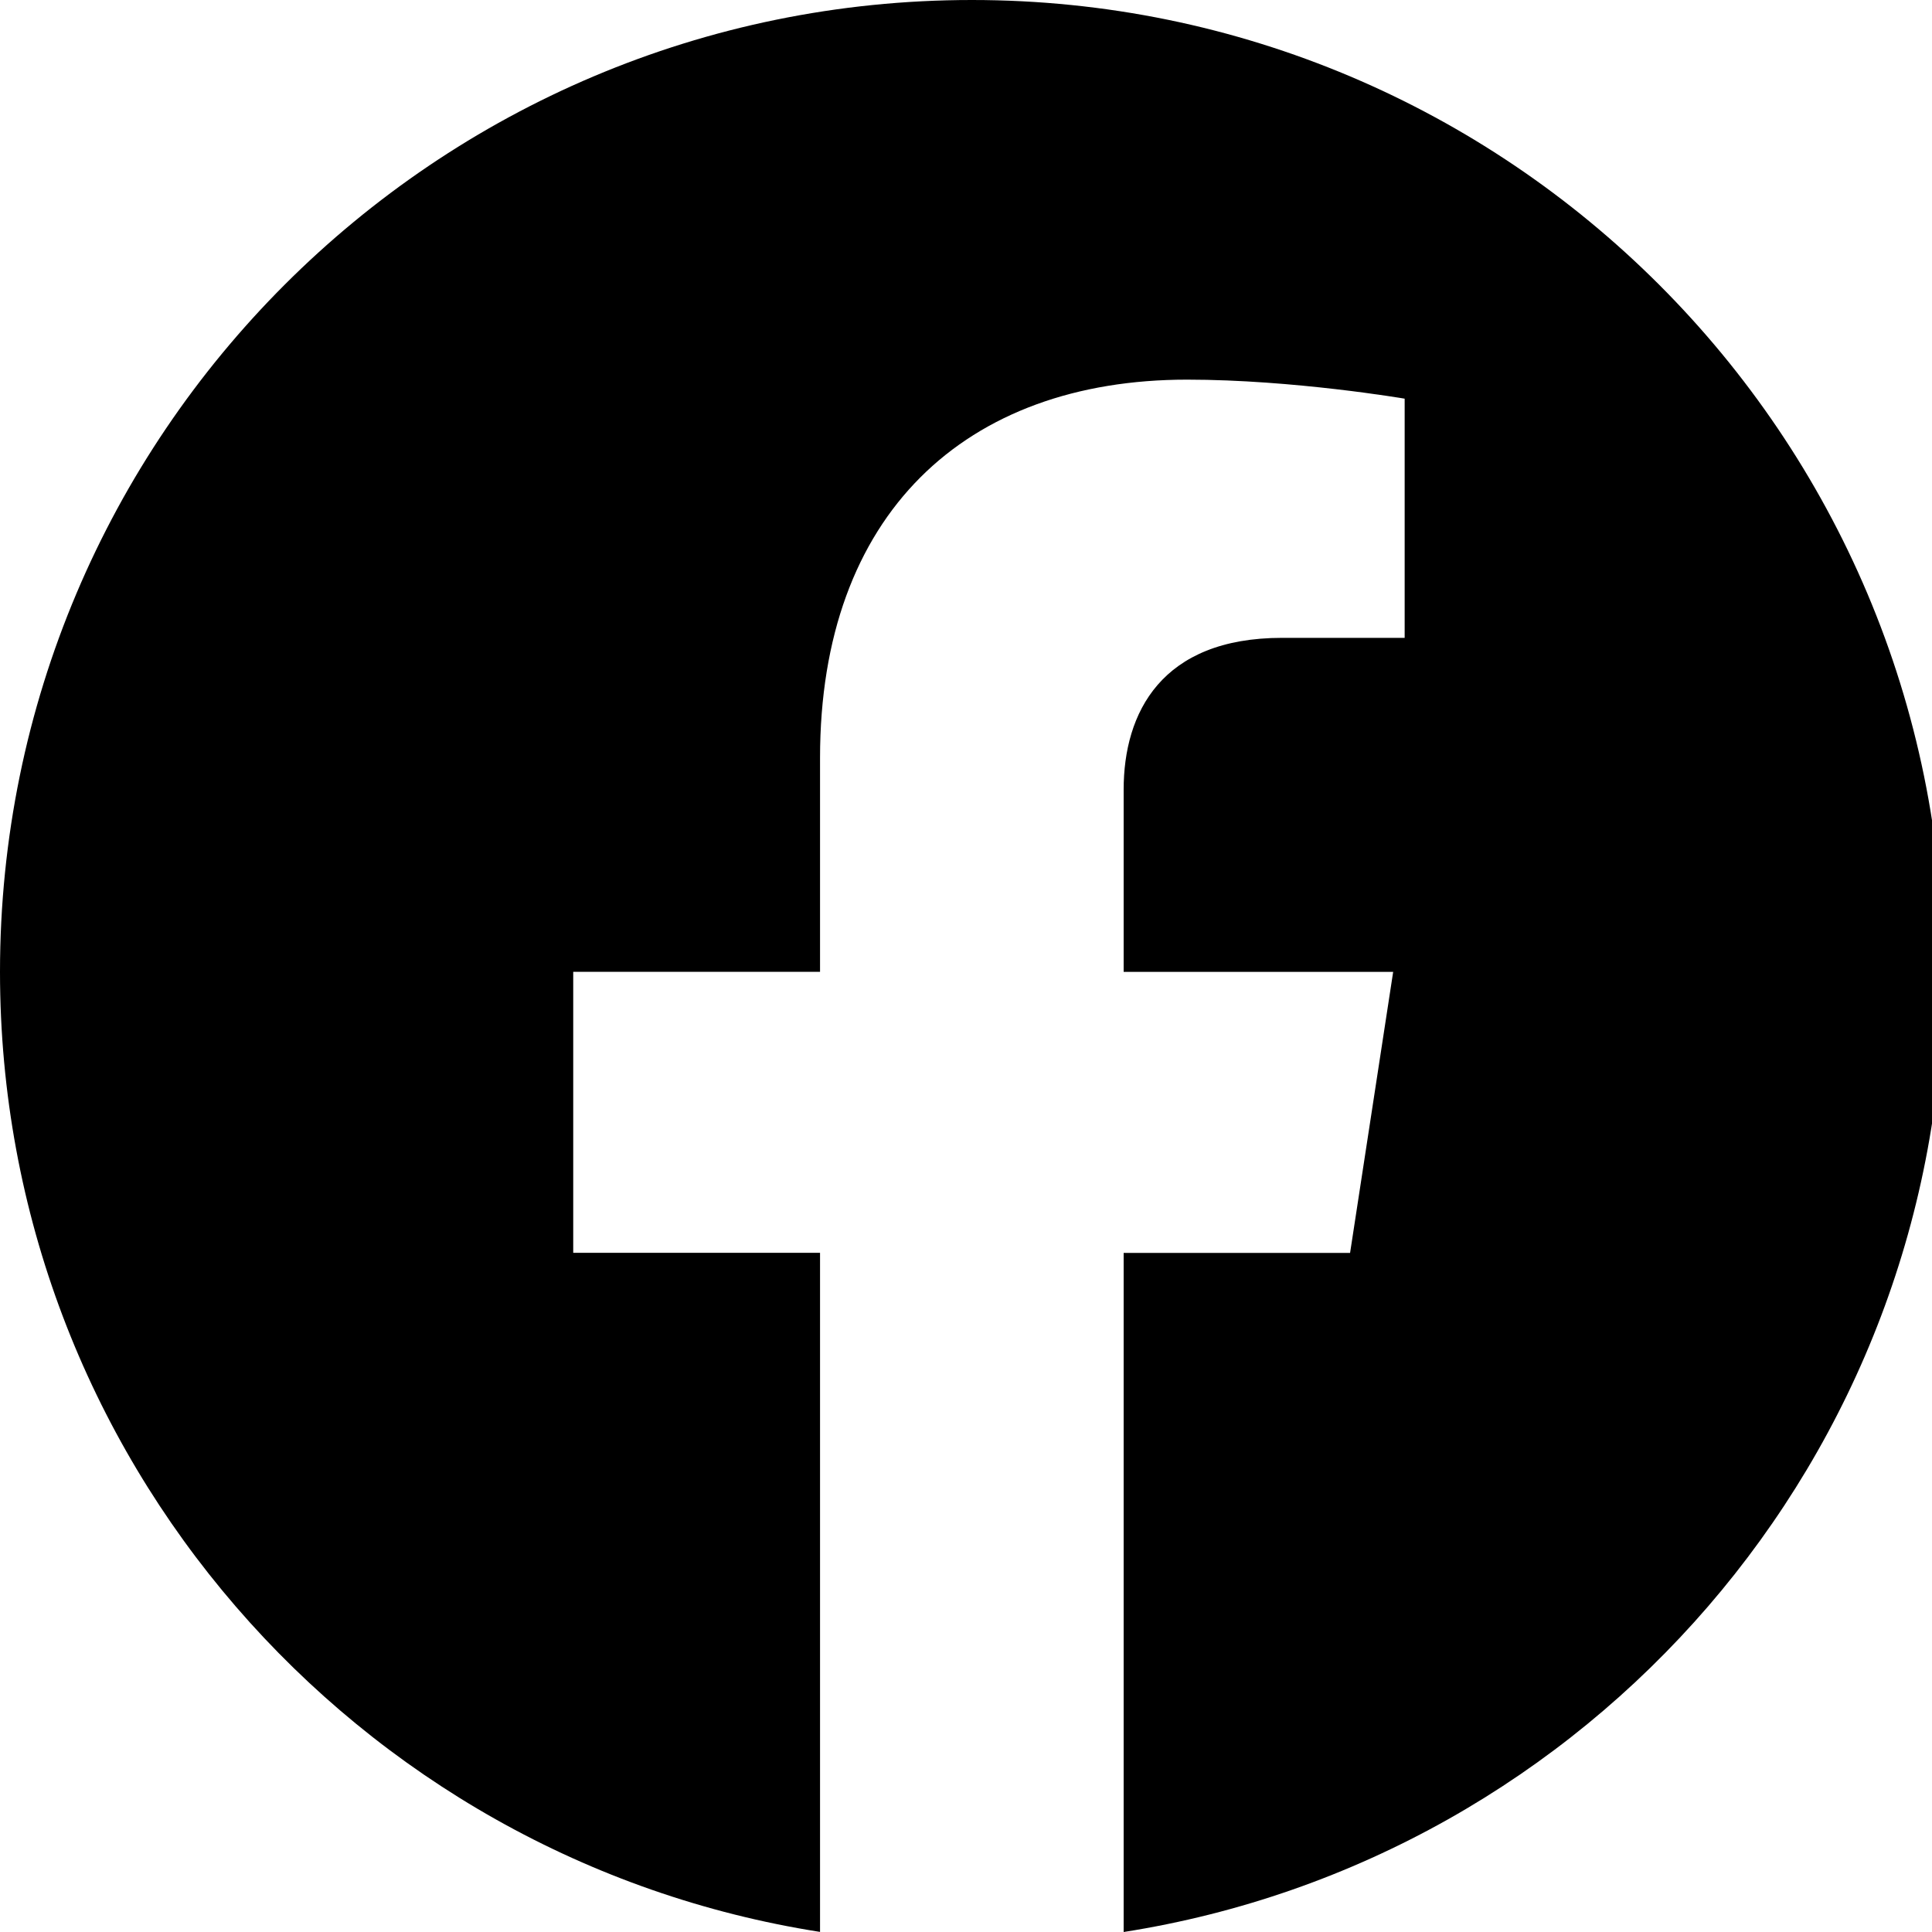
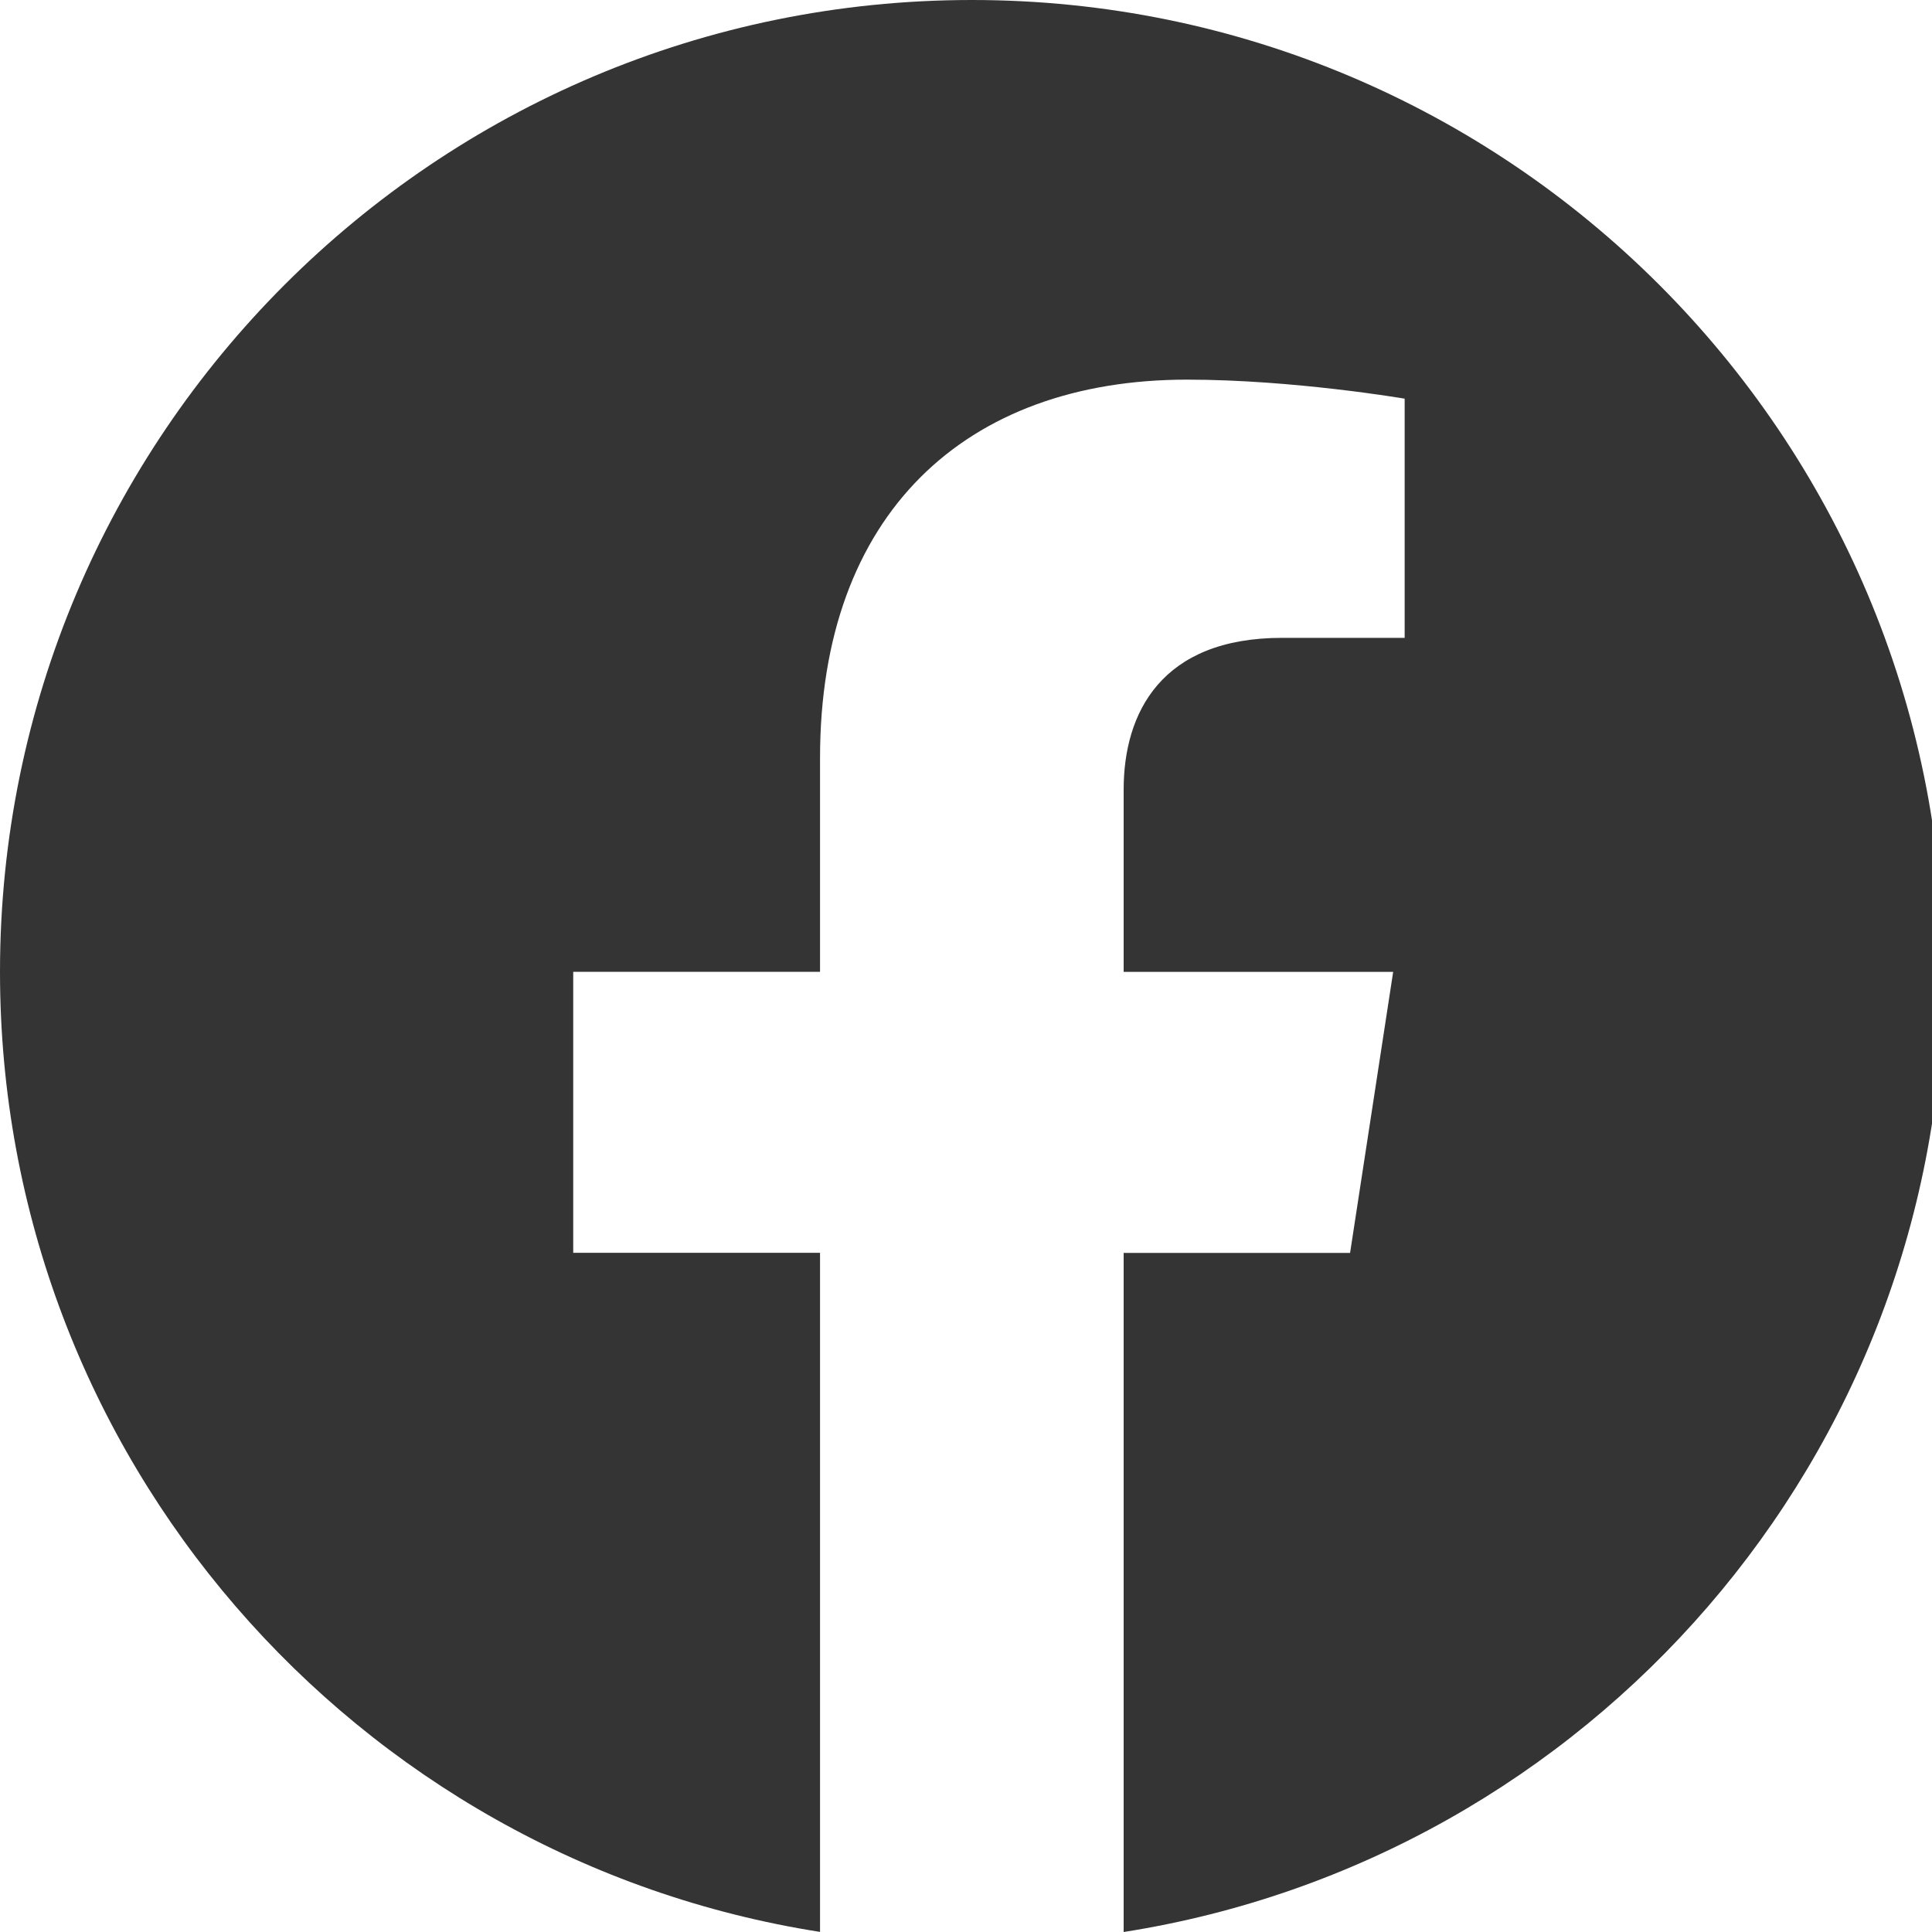
<svg xmlns="http://www.w3.org/2000/svg" width="20" height="20" viewBox="0 0 20 20" fill="none">
-   <path d="M20.122 10.061C20.122 4.505 15.617 0 10.061 0C4.505 0 0 4.505 0 10.061C0 15.083 3.679 19.245 8.489 19.999V12.969H5.934V10.06H8.489V7.845C8.489 5.324 9.991 3.93 12.289 3.93C13.389 3.93 14.541 4.127 14.541 4.127V6.603H13.272C12.022 6.603 11.632 7.379 11.632 8.174V10.061H14.422L13.976 12.97H11.632V20C16.443 19.245 20.122 15.082 20.122 10.061Z" fill="#000" />
+   <path d="M20.122 10.061C20.122 4.505 15.617 0 10.061 0C4.505 0 0 4.505 0 10.061C0 15.083 3.679 19.245 8.489 19.999V12.969H5.934V10.06H8.489V7.845C8.489 5.324 9.991 3.93 12.289 3.93C13.389 3.93 14.541 4.127 14.541 4.127V6.603H13.272C12.022 6.603 11.632 7.379 11.632 8.174V10.061H14.422L13.976 12.97H11.632V20C16.443 19.245 20.122 15.082 20.122 10.061Z" fill="#343434" />
</svg>
